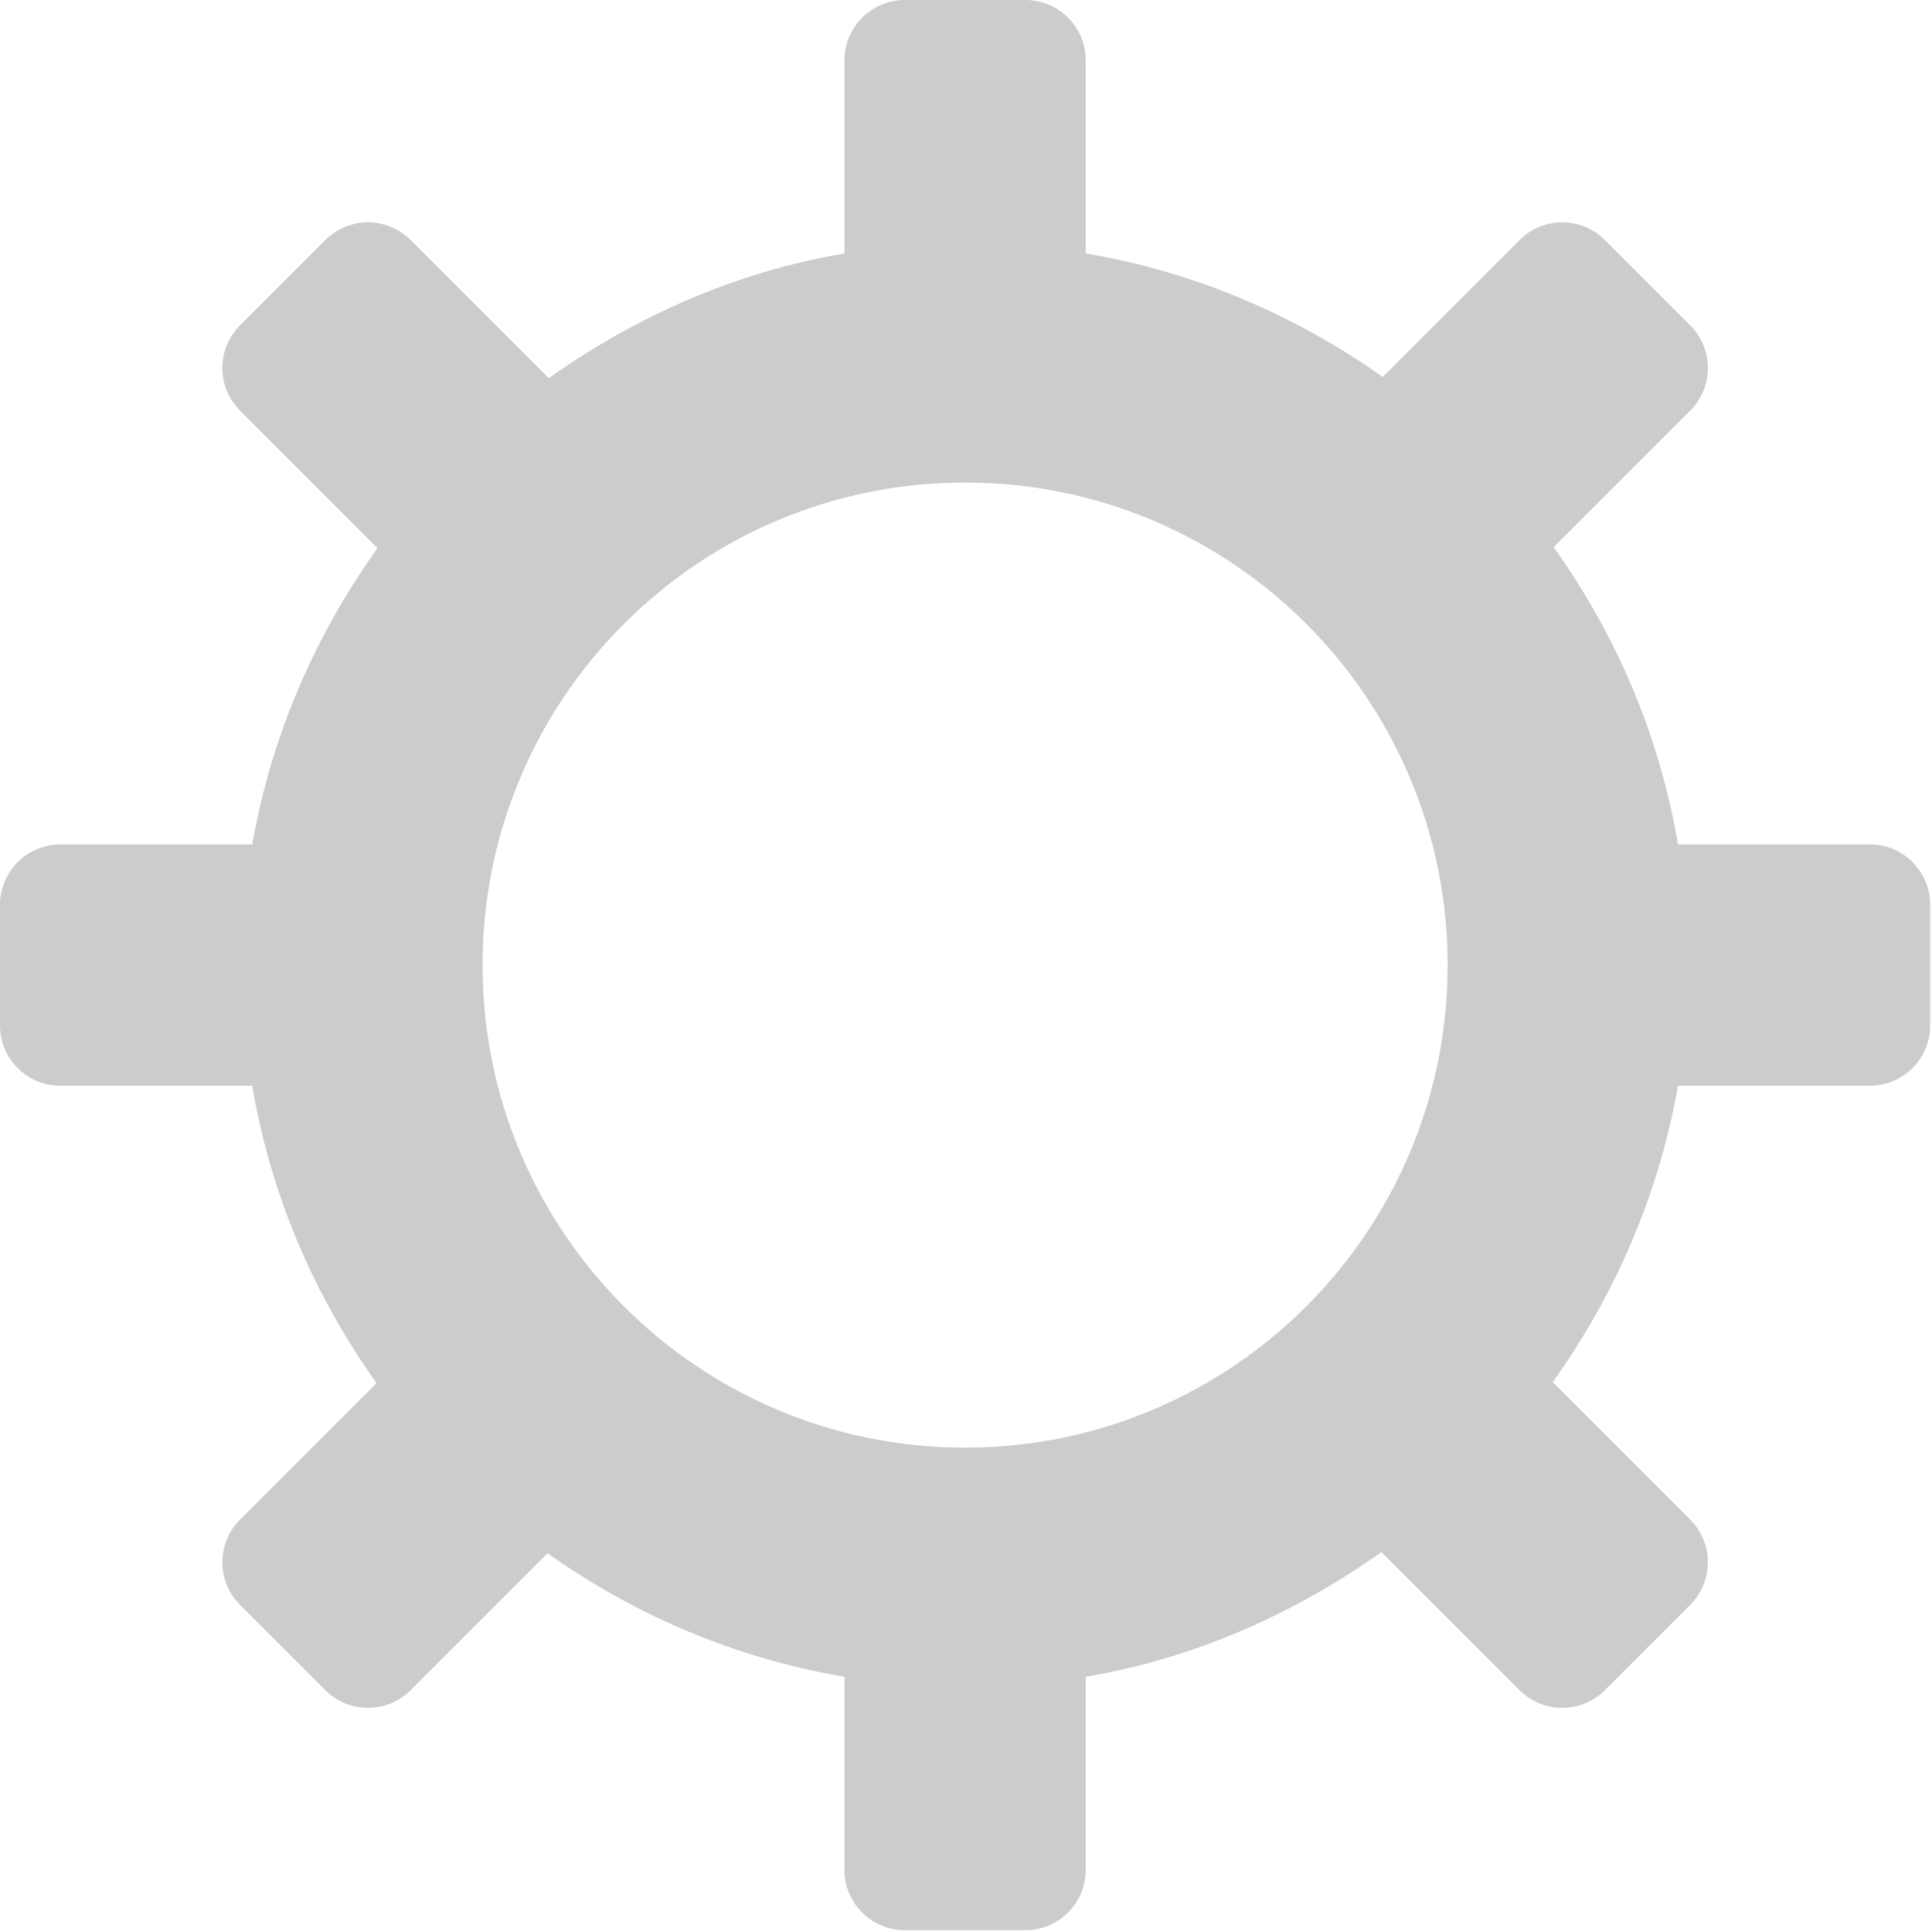
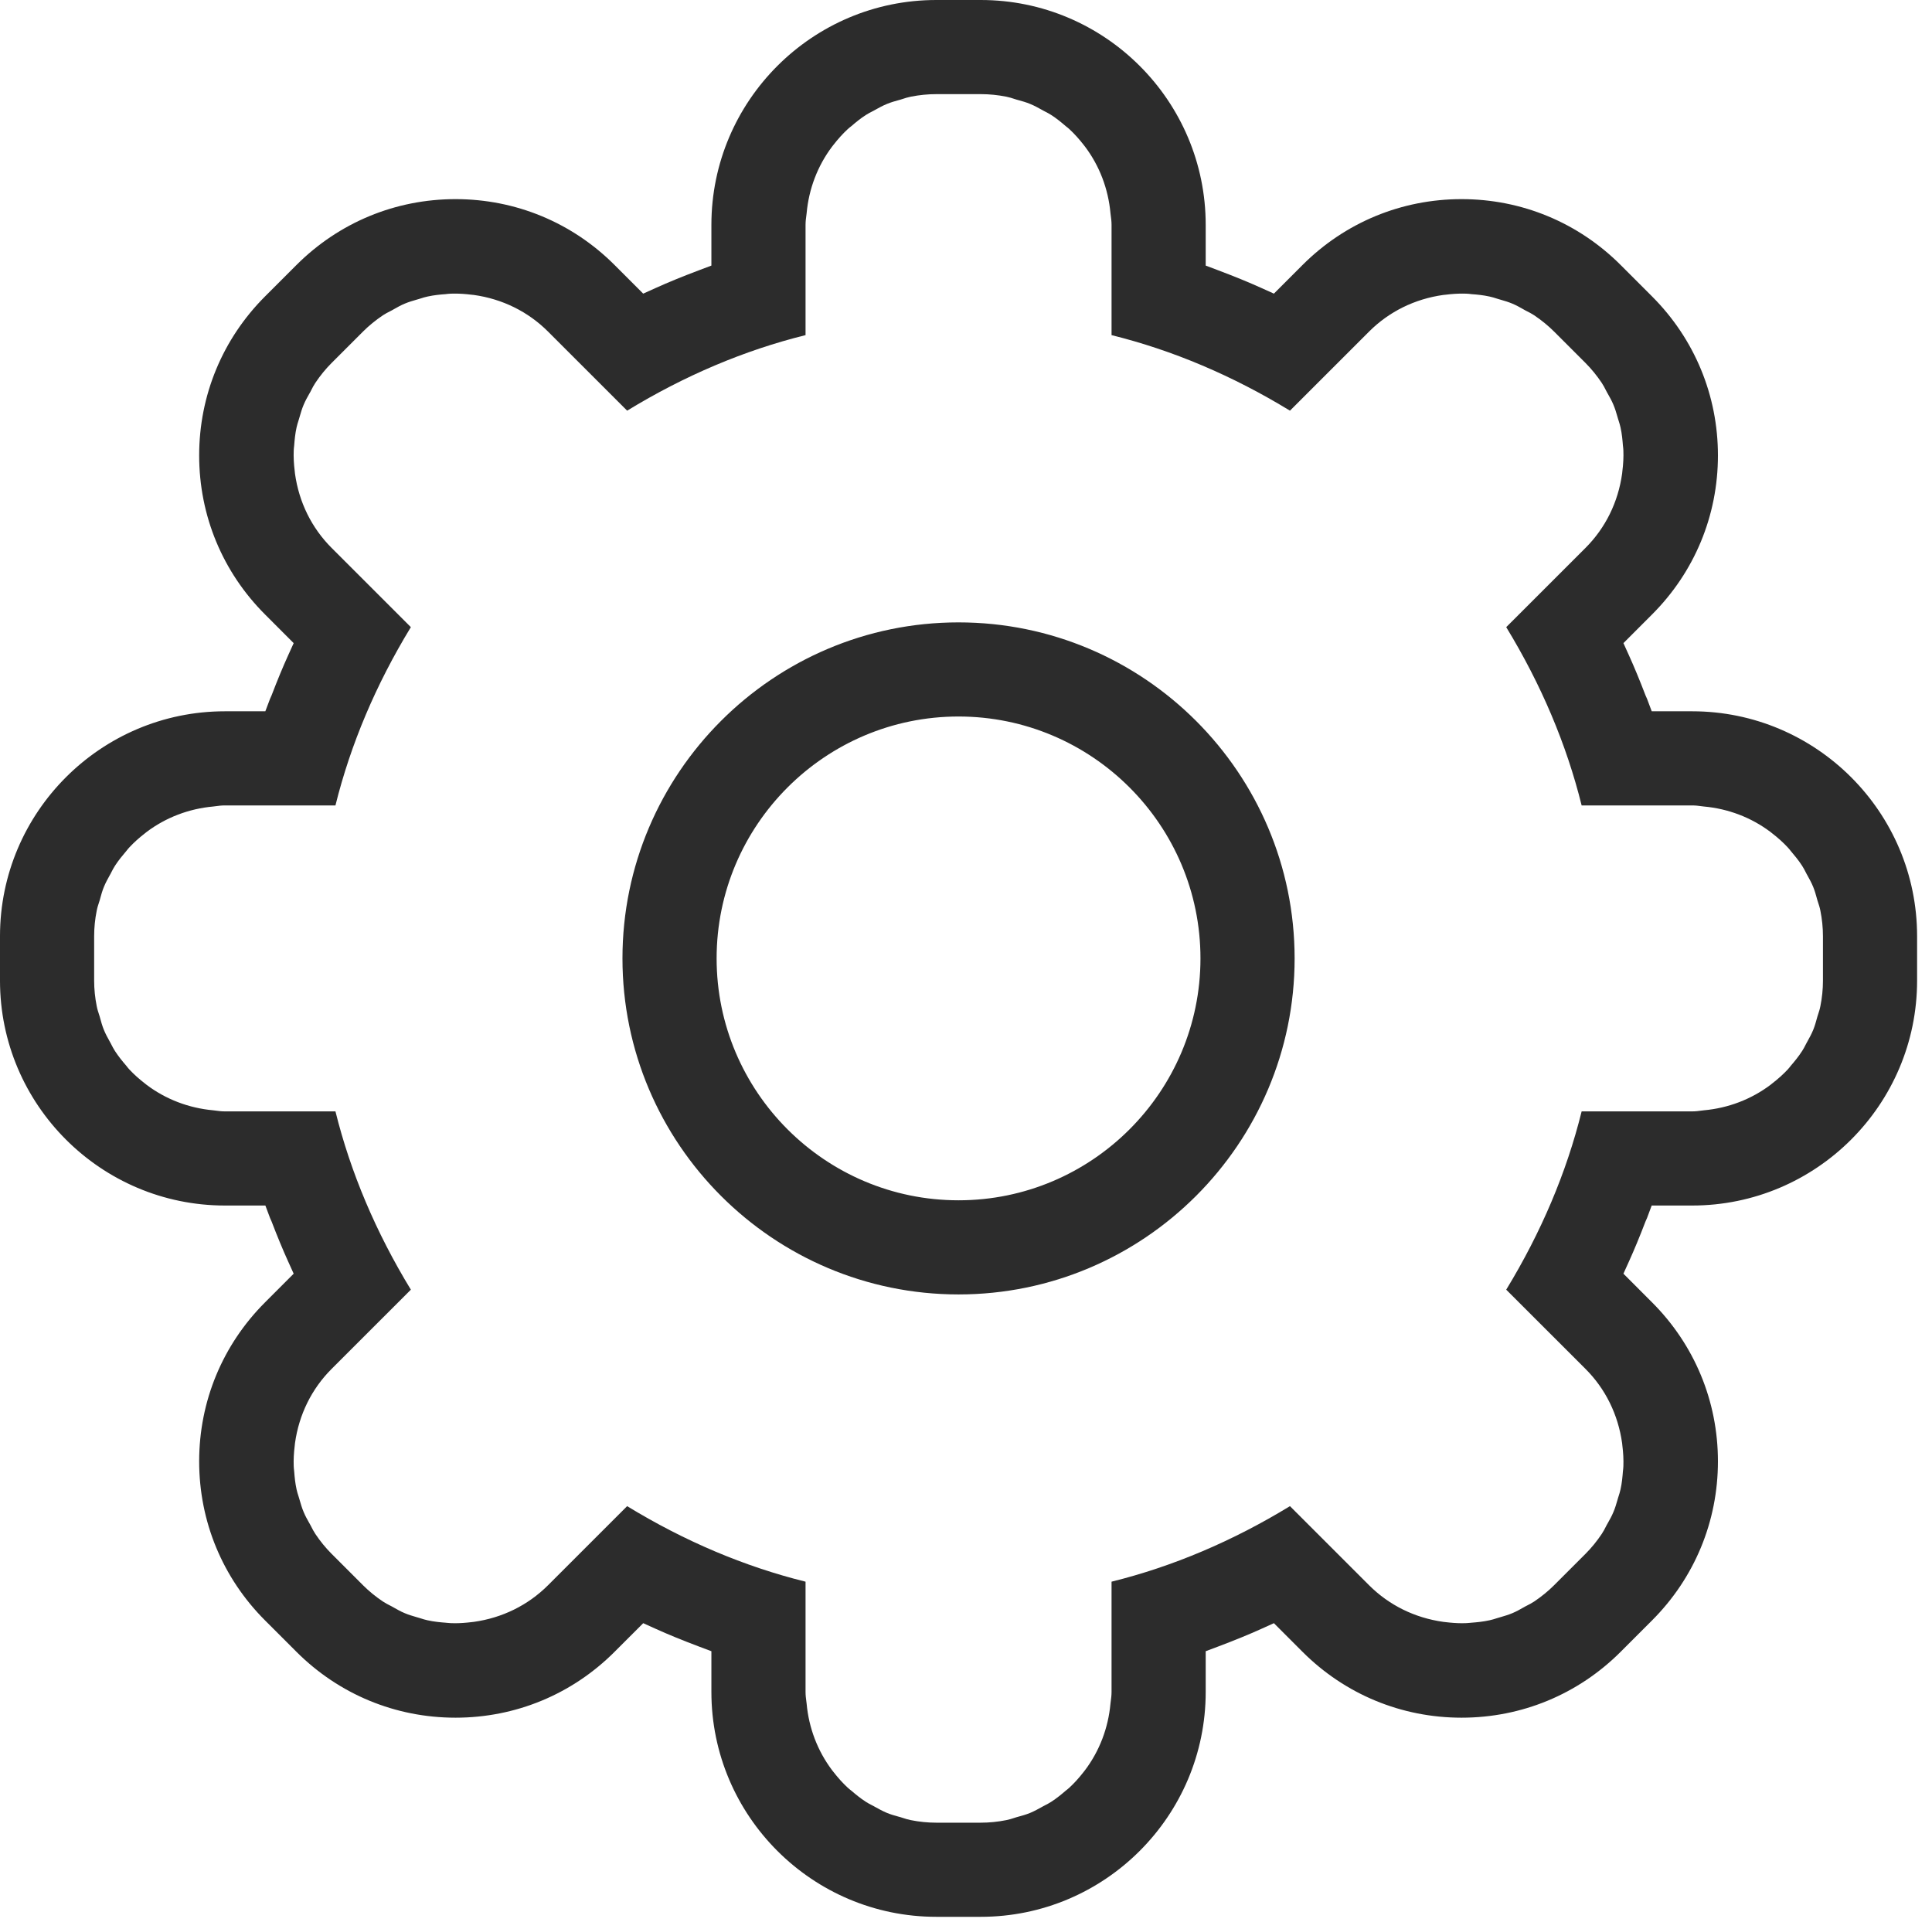
- <svg xmlns="http://www.w3.org/2000/svg" t="1693039815861" class="icon" viewBox="0 0 1024 1024" version="1.1" p-id="4645" width="260" height="260">
-   <path d="M991.078 575.465l-101.71 0c-10.154 57.873-33.486 111.084-66.409 157.07l72.873 72.873c12.488 12.488 12.488 32.725 0 45.212l-45.212 45.212c-12.488 12.488-32.725 12.488-45.212 0l-73.186-73.186c-46.069 32.52-98.801 56.3-156.757 66.076l0 102.356c0 17.654-14.316 31.97-31.97 31.97l-63.941 0c-17.654 0-31.97-14.316-31.97-31.97L447.584 888.722c-58.02-9.789-111.346-32.853-157.377-65.456l-72.566 72.566c-12.488 12.488-32.725 12.488-45.212 0l-45.212-45.212c-12.488-12.488-12.488-32.725 0-45.212l72.361-72.361c-32.859-46.031-56.082-99.434-65.897-157.581L31.97 575.466c-17.654 0-31.97-14.316-31.97-31.97l0-63.94c0-17.654 14.316-31.97 31.97-31.97l101.71 0c10.154-57.873 33.486-111.084 66.409-157.07l-72.873-72.873c-12.488-12.488-12.488-32.725 0-45.212l45.212-45.212c12.488-12.488 32.725-12.488 45.212 0l73.186 73.186c46.069-32.52 98.801-56.3 156.757-66.076L447.583 31.97C447.584 14.316 461.9 0 479.554 0l63.941 0c17.654 0 31.97 14.316 31.97 31.97l0 102.356c58.02 9.789 111.346 32.853 157.377 65.456l72.566-72.566c12.488-12.488 32.725-12.488 45.212 0l45.212 45.212c12.488 12.488 12.488 32.725 0 45.212l-72.362 72.361c32.859 46.031 56.082 99.434 65.897 157.581l101.71 0c17.654 0 31.97 14.316 31.97 31.97l0 63.94C1023.048 561.148 1008.732 575.465 991.078 575.465zM511.524 255.762c-141.251 0-255.762 114.511-255.762 255.762s114.511 255.762 255.762 255.762 255.762-114.511 255.762-255.762S652.775 255.762 511.524 255.762z" fill="#CCCCCC" p-id="4646" />
+ <svg xmlns="http://www.w3.org/2000/svg" t="1710567329471" class="icon" viewBox="0 0 1026 1024" version="1.1" p-id="2632" width="260.508" height="260">
+   <path d="M509.04 330.503c-98.411 0-178.477 80.048-178.477 178.44 0 98.394 80.064 178.442 178.477 178.442 98.412 0 178.476-80.049 178.476-178.442C687.515 410.551 607.452 330.503 509.04 330.503zM509.04 637.395c-70.841 0-128.476-57.624-128.476-128.452 0-70.83 57.635-128.456 128.476-128.456 70.842 0 128.475 57.625 128.475 128.456C637.515 579.772 579.882 637.395 509.04 637.395zM898.637 377.715l-21.476 0-2.503-6.663-0.117-0.249c-0.234-0.493-0.464-0.991-0.67-1.518l-0.039-0.098c-3.066-7.992-5.922-14.897-8.732-21.11l-2.967-6.558 15.201-15.222c22.564-22.551 34.988-52.537 34.988-84.436 0-31.901-12.426-61.894-34.99-84.458L860.643 140.713c-22.562-22.552-52.558-34.97-84.467-34.97-31.907 0-61.9 12.419-84.452 34.966l-15.212 15.22-6.567-2.967c-6.72-3.038-14.214-6.108-22.908-9.386l-6.742-2.542 0-21.61c0-65.851-53.584-119.424-119.448-119.424l-23.61 0c-65.864 0-119.448 53.574-119.448 119.424l0 21.61-6.743 2.542c-8.666 3.267-16.157 6.337-22.901 9.386l-6.565 2.966-15.22-15.217c-22.555-22.55-52.547-34.968-84.451-34.968-31.906 0-61.902 12.419-84.462 34.968l-16.695 16.694c-22.561 22.562-34.986 52.556-34.986 84.457 0 31.9 12.425 61.886 34.99 84.442l15.203 15.219-2.973 6.561c-2.829 6.248-5.606 12.955-8.758 21.167-0.216 0.554-0.453 1.07-0.697 1.581l-0.113 0.24-2.512 6.644-21.46 0c-65.864 0-119.448 53.573-119.448 119.423l0 23.613c0 65.847 53.584 119.42 119.448 119.42l21.483 0 2.499 6.67 0.111 0.235c0.24 0.507 0.474 1.017 0.712 1.626 3.071 8.004 5.928 14.908 8.735 21.105l2.973 6.56-15.208 15.225c-22.56 22.551-34.985 52.538-34.985 84.438s12.425 61.893 34.986 84.453l16.695 16.693c22.56 22.551 52.556 34.97 84.463 34.97 31.906 0 61.898-12.42 84.451-34.97l15.221-15.217 6.565 2.968c6.753 3.051 14.241 6.119 22.895 9.378l6.747 2.54 0 21.62c0 65.851 53.584 119.424 119.448 119.424l23.61 0c65.863 0 119.448-53.574 119.448-119.424l0-21.62 6.748-2.54c8.68-3.268 16.171-6.333 22.901-9.378l6.568-2.968 15.21 15.217c22.555 22.551 52.548 34.97 84.452 34.97 31.908 0 61.905-12.42 84.467-34.968l16.691-16.693c22.564-22.563 34.989-52.557 34.989-84.456 0-31.901-12.425-61.888-34.995-84.444l-15.195-15.217 2.967-6.558c2.825-6.246 5.681-13.148 8.756-21.17 0.214-0.547 0.448-1.058 0.69-1.565l0.106-0.226 2.487-6.679 21.501 0c65.864 0 119.448-53.574 119.448-119.42l0-23.613C1018.084 431.288 964.501 377.715 898.637 377.715zM968.09 520.744c0 4.503-0.46 9.074-1.355 13.508-0.337 1.744-0.829 3.225-1.224 4.415-0.122 0.365-0.245 0.729-0.356 1.097l-0.305 1.104c-0.492 1.81-1.052 3.859-1.94 6.049-0.92 2.235-2.007 4.19-2.965 5.918l-0.585 1.058c-0.169 0.309-0.327 0.626-0.489 0.942-0.48 0.947-1.074 2.118-1.889 3.349-1.897 2.945-4.042 5.533-5.893 7.679l-0.073 0.082c-0.074 0.091-0.145 0.187-0.219 0.28-0.339 0.442-0.803 1.045-1.417 1.701-2.399 2.565-5.101 5.001-8.318 7.485-0.275 0.234-0.554 0.462-0.849 0.682-10.193 7.672-22.423 12.344-35.334 13.509-0.483 0.045-0.96 0.112-1.437 0.177-1.31 0.179-2.939 0.402-4.803 0.402L839.942 590.181c-8.031 32.412-21.474 64.189-40.055 94.675l42.098 42.071c10.605 10.601 17.331 24.244 19.457 39.497 0.046 0.336 0.076 0.663 0.104 1.033 0.509 4.07 0.691 7.727 0.56 11.1-0.029 0.916-0.124 1.705-0.193 2.281-0.02 0.163-0.042 0.324-0.054 0.466-0.217 2.874-0.514 6.231-1.265 9.581-0.292 1.347-0.674 2.538-0.982 3.499-0.12 0.372-0.241 0.749-0.351 1.128 0 0-0.28 0.96-0.404 1.386-0.532 1.841-1.134 3.928-2.066 6.11-0.872 2.09-1.904 3.919-2.818 5.534-0.206 0.363-0.411 0.729-0.659 1.173-0.218 0.387-0.415 0.782-0.615 1.176-0.529 1.041-1.184 2.333-2.089 3.683-2.587 3.866-5.487 7.42-8.624 10.564l-16.714 16.709c-3.128 3.114-6.667 6.006-10.518 8.593l-0.106 0.071c-1.316 0.861-2.58 1.504-3.596 2.021-0.41 0.207-0.824 0.414-1.204 0.626l-0.954 0.54c-1.68 0.956-3.585 2.043-5.69 2.917-2.142 0.91-4.171 1.498-5.962 2.018-0.473 0.137-0.949 0.275-1.423 0.418l-0.22 0.064c-0.368 0.104-0.734 0.222-1.1 0.34-0.946 0.303-2.117 0.679-3.462 0.962-3.43 0.758-6.77 1.077-9.589 1.288l-0.113 0.006c-0.164 0.012-0.326 0.034-0.49 0.053-0.526 0.059-1.239 0.138-2.064 0.167-0.783 0.034-1.565 0.051-2.347 0.051-2.713 0-5.626-0.197-8.905-0.603l-0.067-0.008c-0.313-0.027-0.627-0.057-0.94-0.102-15.191-2.124-28.83-8.843-39.446-19.438l-42.035-42.023c-30.511 18.621-62.311 32.085-94.747 40.113l0 58.544c0 1.847-0.22 3.467-0.396 4.769-0.064 0.477-0.132 0.954-0.176 1.429-1.172 12.933-5.83 25.135-13.476 35.305-0.161 0.22-0.327 0.432-0.507 0.652l-0.158 0.202c-2.522 3.245-4.99 5.975-7.54 8.347-0.686 0.648-1.306 1.13-1.763 1.484-0.102 0.078-0.205 0.155-0.306 0.239-2.303 1.988-4.838 4.083-7.712 5.925-1.171 0.758-2.288 1.332-3.187 1.792-0.341 0.174-0.683 0.349-1.038 0.543l-0.765 0.426c-1.804 1.002-3.851 2.138-6.16 3.116l-0.15 0.061c-2.11 0.854-4.147 1.414-5.945 1.907l-1.185 0.33c-0.427 0.12-0.846 0.26-1.266 0.399-1.125 0.369-2.522 0.831-4.143 1.151-4.528 0.904-9.095 1.362-13.574 1.362l-23.61 0c-4.476 0-9.044-0.458-13.575-1.362-1.615-0.319-3.002-0.775-4.116-1.141-0.426-0.14-0.85-0.282-1.31-0.412l-1.182-0.326c-1.793-0.494-3.825-1.054-5.93-1.906l-0.146-0.061c-2.316-0.978-4.367-2.118-6.176-3.122l-0.769-0.428c-0.337-0.185-0.678-0.358-1.019-0.533-0.902-0.46-2.023-1.035-3.15-1.765-3.028-1.94-5.587-4.086-7.726-5.926-0.102-0.088-0.21-0.167-0.316-0.248-0.468-0.364-1.103-0.858-1.802-1.519-2.549-2.379-5.009-5.104-7.518-8.334l-0.05-0.065c-0.149-0.179-0.384-0.464-0.651-0.835-7.632-10.17-12.278-22.357-13.436-35.225-0.044-0.476-0.112-0.95-0.176-1.423-0.178-1.312-0.399-2.944-0.399-4.805l0-58.546c-32.45-8.034-64.249-21.496-94.745-40.108l-42.044 42.029c-10.617 10.589-24.254 17.307-39.421 19.427-0.314 0.045-0.623 0.075-0.97 0.104l-0.056 0.006c-3.277 0.406-6.189 0.605-8.906 0.605-0.784 0-1.57-0.017-2.356-0.051-0.821-0.029-1.534-0.107-2.059-0.169-0.164-0.019-0.326-0.039-0.49-0.051l-0.107-0.006c-2.82-0.212-6.162-0.53-9.593-1.288-1.337-0.282-2.501-0.656-3.44-0.957-0.368-0.116-0.736-0.237-1.109-0.342l-0.25-0.071c-0.483-0.149-0.966-0.288-1.45-0.428-1.779-0.516-3.794-1.102-5.844-1.975-2.163-0.899-4.048-1.972-5.711-2.921l-0.991-0.561c-0.402-0.226-0.813-0.432-1.222-0.639-1.019-0.517-2.286-1.16-3.687-2.081-3.858-2.585-7.402-5.481-10.543-8.615l-16.703-16.702c-3.155-3.161-6.057-6.716-8.614-10.55-0.909-1.357-1.565-2.648-2.09-3.687-0.202-0.395-0.399-0.791-0.647-1.23l-0.587-1.043c-0.931-1.641-1.985-3.499-2.871-5.625-0.923-2.171-1.523-4.247-2.052-6.079-0.124-0.429-0.422-1.444-0.422-1.444-0.108-0.385-0.233-0.765-0.356-1.144-0.302-0.939-0.678-2.111-0.956-3.389-0.736-3.317-1.048-6.593-1.276-9.63-0.012-0.167-0.035-0.334-0.055-0.5-0.065-0.558-0.156-1.316-0.184-2.199-0.135-3.396 0.045-7.028 0.547-11.061 0.029-0.402 0.068-0.811 0.13-1.228 2.128-15.181 8.851-28.802 19.442-39.388l42.09-42.071c-18.58-30.486-32.021-62.263-40.05-94.675l-58.698 0c-1.867 0-3.493-0.223-4.798-0.402-0.476-0.064-0.952-0.132-1.401-0.175-12.953-1.167-25.183-5.837-35.37-13.511-0.269-0.2-0.529-0.408-0.807-0.647-3.174-2.444-5.908-4.901-8.353-7.509-0.626-0.667-1.107-1.294-1.426-1.709-0.06-0.08-0.119-0.157-0.18-0.234l-0.128-0.147c-1.852-2.153-3.997-4.748-5.885-7.667-0.792-1.208-1.375-2.355-1.846-3.278-0.166-0.327-0.331-0.655-0.529-1.014l-0.57-1.035c-0.96-1.732-2.048-3.695-2.988-5.975-0.88-2.156-1.443-4.221-1.94-6.042l-0.3-1.088c-0.112-0.375-0.235-0.745-0.359-1.117-0.391-1.183-0.878-2.657-1.196-4.306-0.91-4.519-1.371-9.089-1.371-13.584l0-23.607c0-4.487 0.462-9.056 1.356-13.504 0.336-1.738 0.826-3.216 1.219-4.403 0.125-0.377 0.251-0.751 0.363-1.129 0.111-0.393 0.218-0.788 0.326-1.182 0.488-1.784 1.042-3.804 1.915-5.944 0.923-2.242 2.008-4.199 2.965-5.926l0.59-1.069c0.175-0.319 0.339-0.647 0.504-0.972 0.473-0.932 1.06-2.088 1.855-3.301 1.856-2.872 3.909-5.345 5.853-7.633l0.146-0.166c0.071-0.085 0.137-0.173 0.205-0.261 0.325-0.419 0.808-1.042 1.446-1.709 2.438-2.614 5.171-5.077 8.351-7.525 0.256-0.218 0.518-0.43 0.791-0.632 10.177-7.661 22.401-12.331 35.358-13.504 0.486-0.043 0.966-0.113 1.445-0.177 1.296-0.176 2.908-0.395 4.759-0.395l58.699 0c8.034-32.426 21.475-64.202 40.049-94.675l-42.092-42.074c-10.592-10.595-17.313-24.217-19.441-39.392-0.059-0.404-0.098-0.794-0.129-1.219-0.502-4.052-0.683-7.677-0.547-11.069 0.029-0.882 0.119-1.642 0.185-2.201 0.019-0.166 0.043-0.332 0.054-0.49 0.229-3.042 0.541-6.315 1.266-9.583 0.291-1.344 0.673-2.537 0.98-3.496 0.121-0.377 0.244-0.753 0.352-1.135 0 0 0.288-0.976 0.411-1.406 0.533-1.845 1.138-3.937 2.049-6.072 0.901-2.147 1.974-4.038 2.921-5.708l0.573-1.014c0.218-0.385 0.415-0.783 0.616-1.179 0.525-1.038 1.178-2.328 2.083-3.679 2.567-3.844 5.467-7.393 8.629-10.567l16.703-16.702c3.111-3.103 6.65-5.996 10.524-8.6l0.099-0.067c1.314-0.861 2.577-1.502 3.591-2.017 0.41-0.209 0.824-0.415 1.243-0.65l1.048-0.592c1.636-0.929 3.492-1.982 5.567-2.852 2.158-0.917 4.207-1.508 6.013-2.03 0.462-0.132 0.924-0.266 1.386-0.405l0.208-0.06c0.371-0.103 0.738-0.223 1.103-0.341 0.947-0.303 2.12-0.679 3.469-0.962 3.474-0.767 6.875-1.079 9.486-1.26 0.14-0.015 0.281-0.034 0.423-0.051 0.609-0.076 1.442-0.179 2.354-0.209 0.718-0.026 1.435-0.039 2.151-0.039 2.793 0 5.673 0.19 8.796 0.581 0.309 0.017 0.79 0.051 1.366 0.137 15.156 2.125 28.769 8.838 39.38 19.423l42.035 42.025c30.492-18.617 62.293-32.08 94.745-40.114l0-58.545c0-1.861 0.221-3.49 0.399-4.798 0.064-0.474 0.132-0.948 0.173-1.388 1.162-12.92 5.817-25.124 13.464-35.298 0.193-0.265 0.394-0.521 0.616-0.788l0.061-0.08c2.53-3.253 4.994-5.984 7.532-8.344 0.693-0.656 1.324-1.147 1.79-1.508 0.108-0.085 0.219-0.167 0.279-0.216 2.321-2.004 4.869-4.112 7.715-5.927 1.173-0.76 2.294-1.333 3.195-1.794 0.341-0.174 0.684-0.348 1.013-0.53l0.641-0.357c1.871-1.044 3.991-2.226 6.383-3.208 2.156-0.892 4.227-1.463 6.055-1.968l1.117-0.311c0.431-0.124 0.853-0.264 1.276-0.403 1.127-0.37 2.53-0.83 4.168-1.156 4.52-0.896 9.086-1.352 13.571-1.352l23.61 0c4.487 0 9.052 0.455 13.57 1.353 1.643 0.327 3.059 0.792 4.197 1.166 0.416 0.137 0.833 0.277 1.228 0.39l1.144 0.318c1.826 0.503 3.897 1.073 6.028 1.956 2.368 0.973 4.443 2.127 6.273 3.146l0.767 0.427c0.337 0.187 0.679 0.36 1.021 0.535 0.897 0.459 2.015 1.031 3.124 1.751 2.943 1.877 5.481 3.982 7.734 5.93 0.105 0.089 0.216 0.172 0.325 0.257 0.459 0.357 1.085 0.842 1.769 1.488 2.54 2.356 5.011 5.091 7.553 8.358l0.094 0.122c0.199 0.238 0.392 0.483 0.579 0.74 7.641 10.172 12.299 22.376 13.468 35.293 0.044 0.481 0.112 0.958 0.176 1.435 0.176 1.299 0.396 2.915 0.396 4.762l0 58.546c32.449 8.034 64.248 21.497 94.748 40.114l42.04-42.031c10.6-10.58 24.22-17.296 39.387-19.42 0.565-0.084 1.035-0.117 1.328-0.133 3.134-0.393 6.022-0.583 8.818-0.583 0.716 0 1.432 0.013 2.097 0.037 0.962 0.03 1.794 0.134 2.401 0.21 0.142 0.017 0.286 0.037 0.428 0.052 2.615 0.182 6.021 0.493 9.5 1.264 1.35 0.283 2.528 0.661 3.477 0.966 0.362 0.117 0.727 0.235 1.093 0.339 0 0 1.084 0.317 1.535 0.448 1.819 0.524 3.881 1.119 5.999 2.019 2.147 0.895 4.014 1.958 5.663 2.895l1.018 0.576c0.406 0.227 0.821 0.434 1.232 0.644 1.013 0.514 2.272 1.153 3.582 2.009l0.123 0.082c3.862 2.601 7.399 5.49 10.525 8.603l16.711 16.708c3.123 3.133 6.019 6.68 8.603 10.538 0.907 1.352 1.555 2.635 2.076 3.665 0.201 0.396 0.397 0.794 0.617 1.18l0.647 1.147c0.929 1.644 1.983 3.508 2.828 5.539 0.941 2.201 1.549 4.3 2.084 6.153 0.122 0.425 0.406 1.392 0.406 1.392 0.108 0.382 0.231 0.759 0.353 1.135 0.306 0.96 0.688 2.153 0.961 3.418 0.769 3.428 1.065 6.779 1.281 9.637 0.013 0.162 0.036 0.324 0.055 0.487 0.071 0.573 0.165 1.359 0.191 2.172 0.139 3.432-0.044 7.102-0.558 11.215-0.024 0.323-0.054 0.656-0.108 1.069-2.12 15.199-8.845 28.841-19.452 39.452l-42.096 42.072c18.574 30.471 32.016 62.244 40.053 94.674l58.695 0c1.85 0 3.466 0.219 4.763 0.395 0.48 0.064 0.961 0.134 1.441 0.177 12.941 1.163 25.165 5.832 35.358 13.502 0.277 0.205 0.544 0.423 0.826 0.661 3.193 2.461 5.917 4.919 8.327 7.508 0.631 0.664 1.116 1.287 1.442 1.706 0.073 0.093 0.143 0.186 0.172 0.224l0.171 0.195c1.94 2.281 3.987 4.747 5.842 7.616 0.823 1.245 1.422 2.431 1.907 3.388 0.159 0.316 0.318 0.632 0.457 0.891l0.533 0.96c0.982 1.764 2.096 3.762 3.051 6.091 0.85 2.096 1.4 4.101 1.884 5.872 0.108 0.4 0.219 0.799 0.331 1.196 0.112 0.371 0.235 0.74 0.359 1.11 0.399 1.194 0.893 2.681 1.218 4.357 0.909 4.519 1.369 9.087 1.369 13.581L968.089 520.744z" fill="#2c2c2c" p-id="2633" />
</svg>
